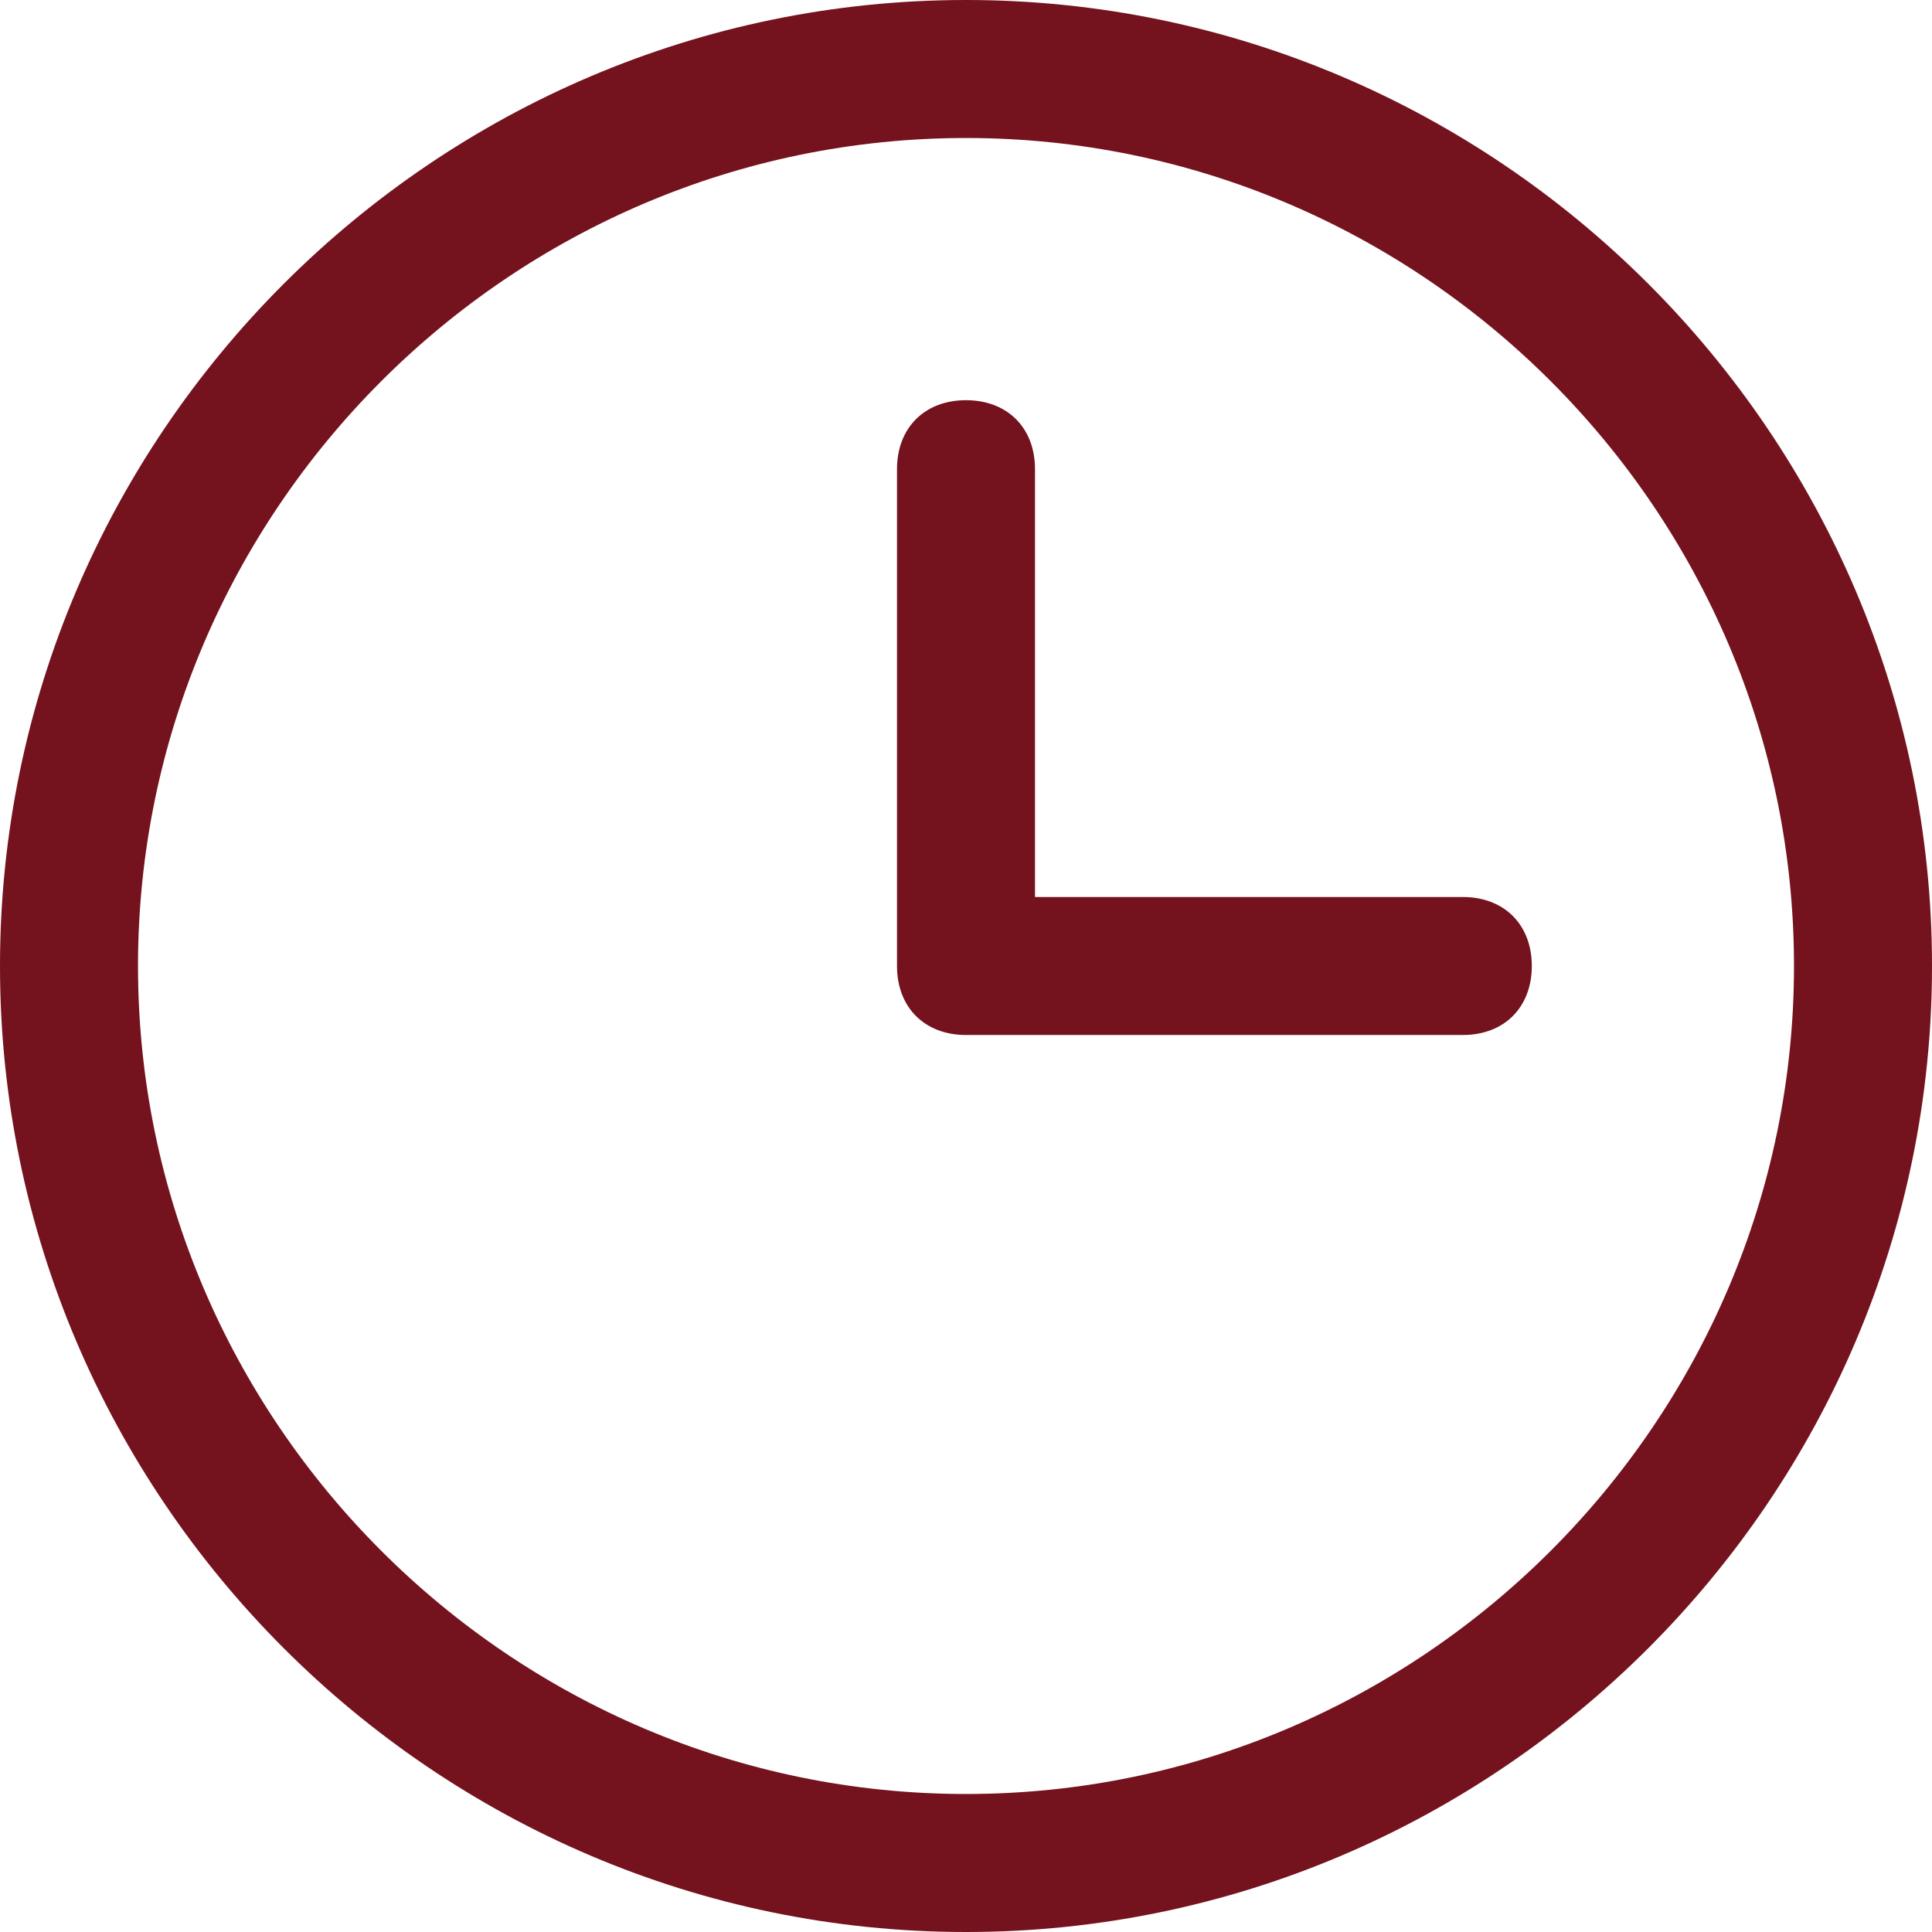
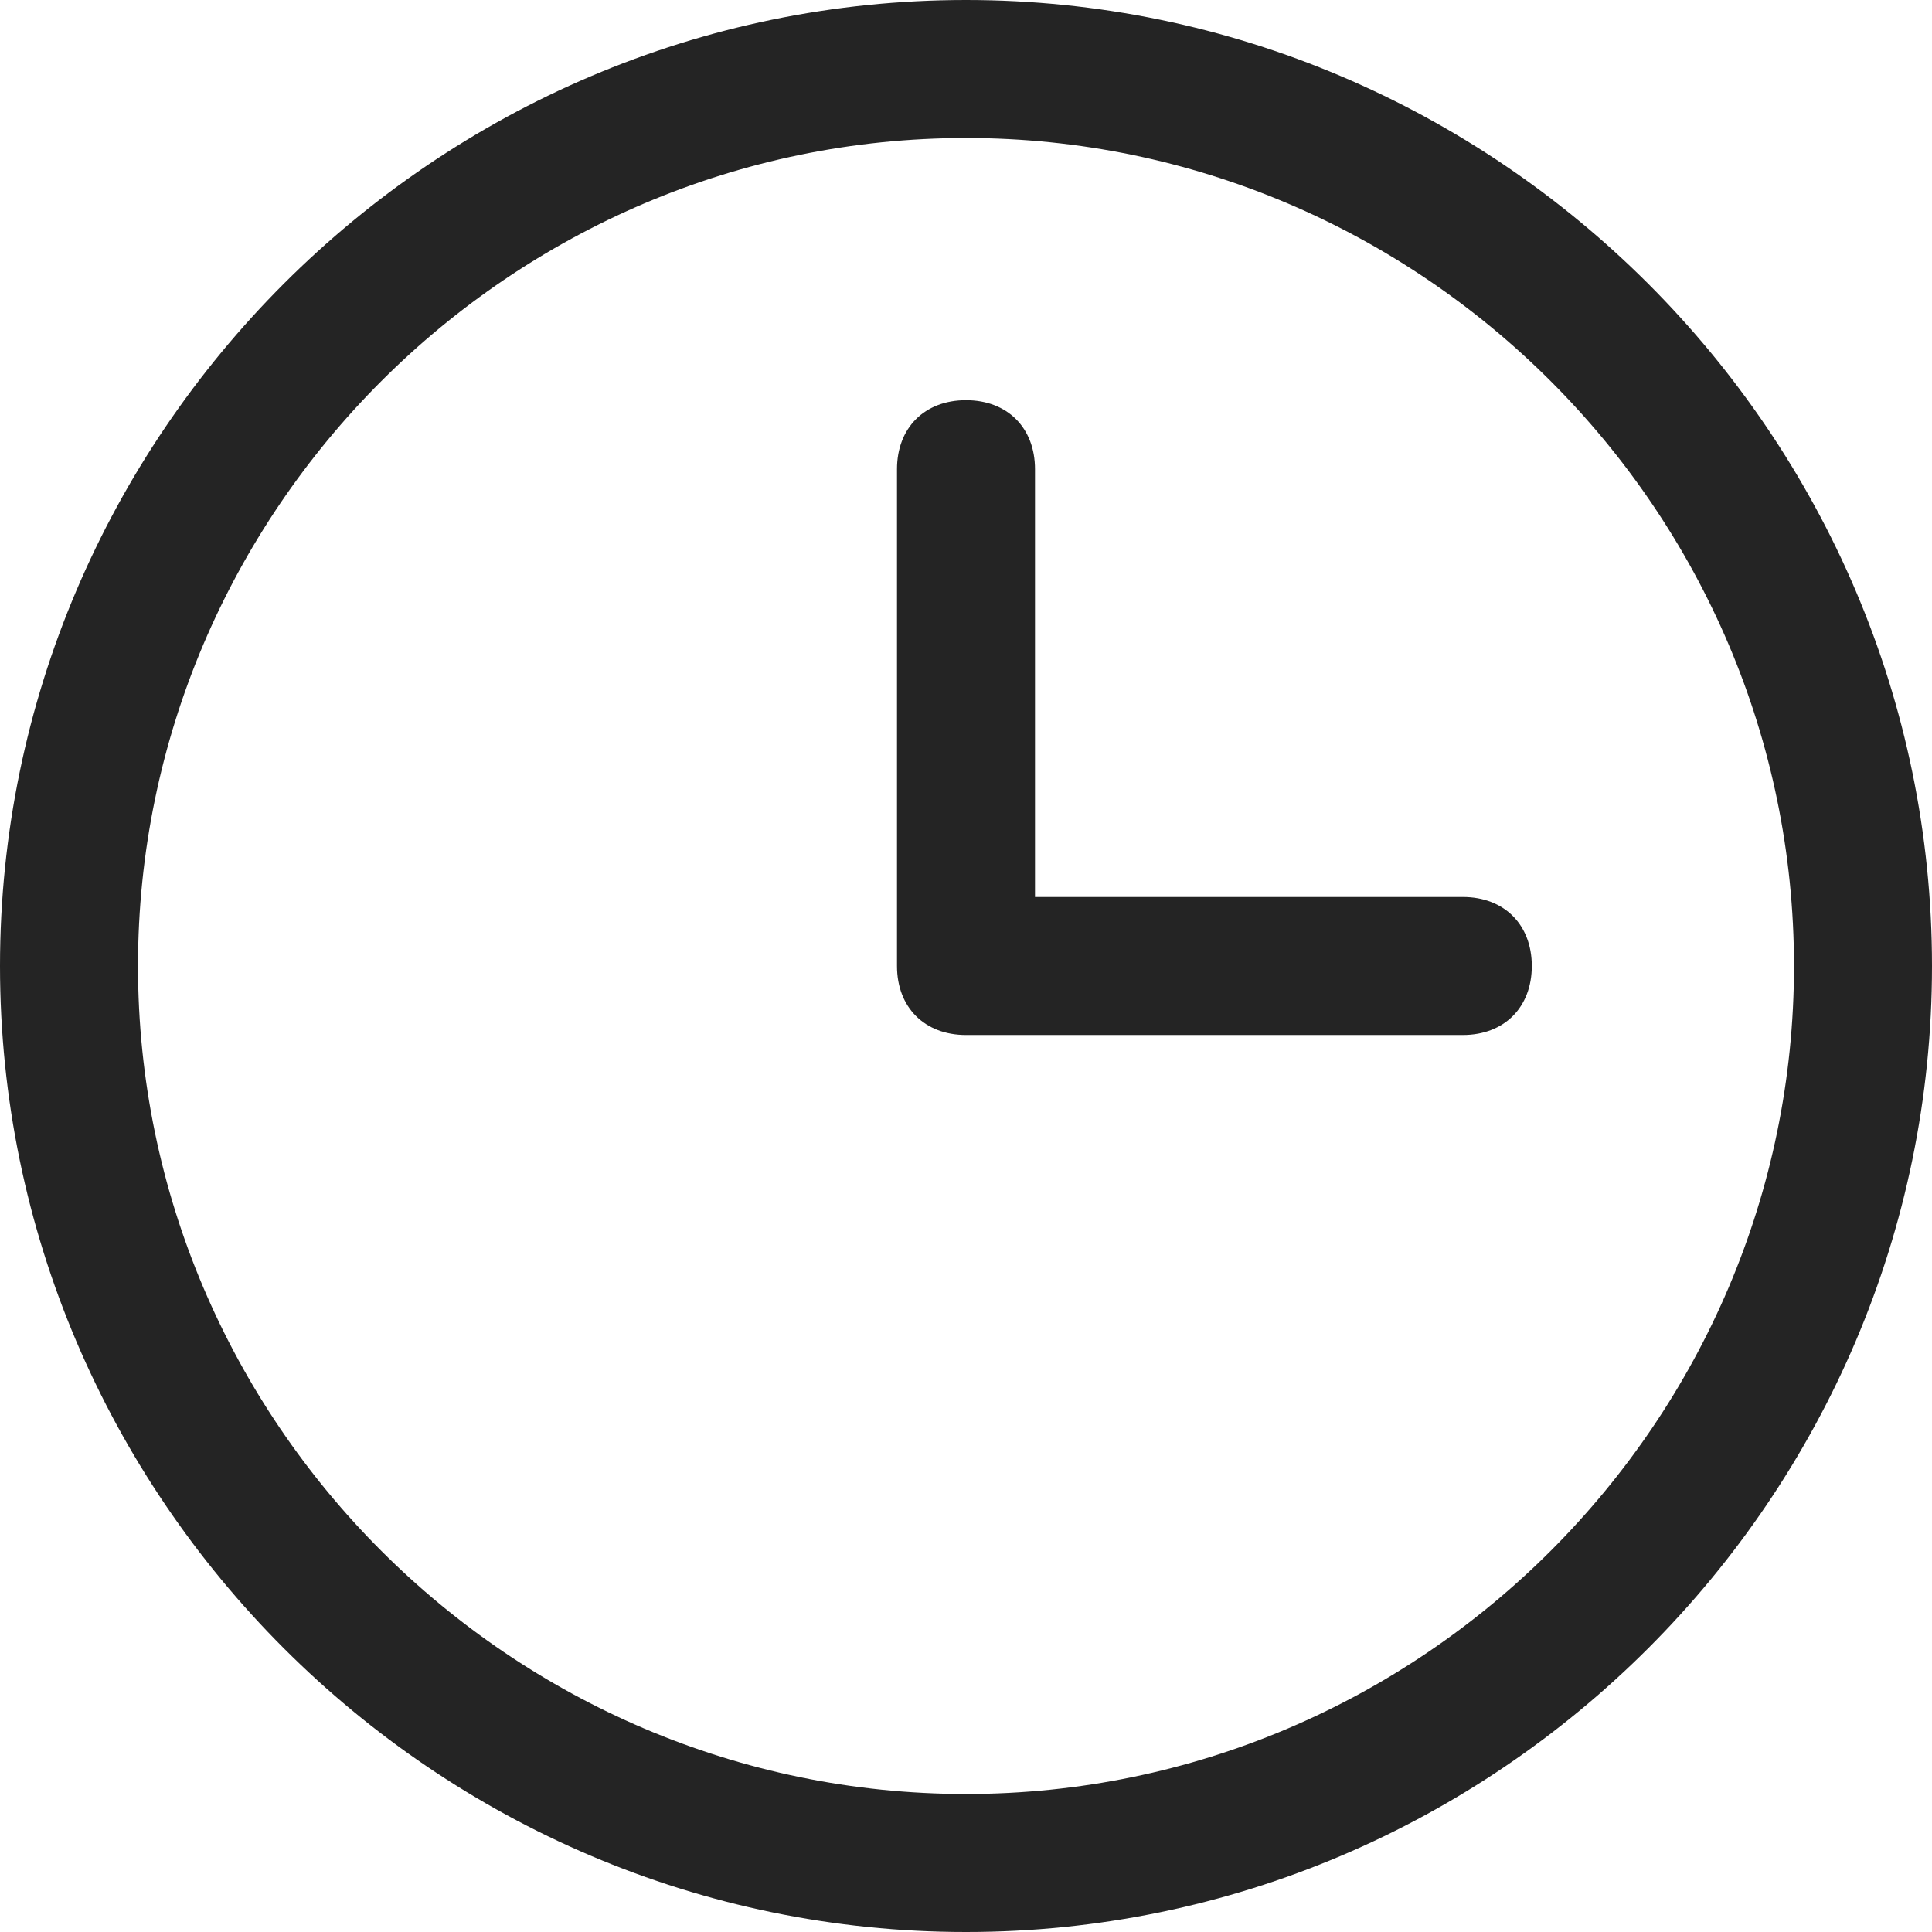
<svg xmlns="http://www.w3.org/2000/svg" version="1.1" id="Livello_1" x="0px" y="0px" viewBox="0 0 28 28" style="enable-background:new 0 0 28 28;" xml:space="preserve">
  <style type="text/css">
- 	.st0{fill:#74121D;}
+ 	.st0{fill:#232323fe;}
</style>
  <g>
    <path class="st0" d="M14,28C6.3,28,0,21.7,0,14S6.3,0,14,0s14,6.3,14,14S21.7,28,14,28z M14,2C7.4,2,2,7.4,2,14c0,6.6,5.4,12,12,12   c6.6,0,12-5.4,12-12C26,7.4,20.6,2,14,2z M21.2,15H14c-0.6,0-1-0.4-1-1V6.8c0-0.6,0.4-1,1-1s1,0.4,1,1V13h6.2c0.6,0,1,0.4,1,1   S21.8,15,21.2,15z" />
  </g>
</svg>
